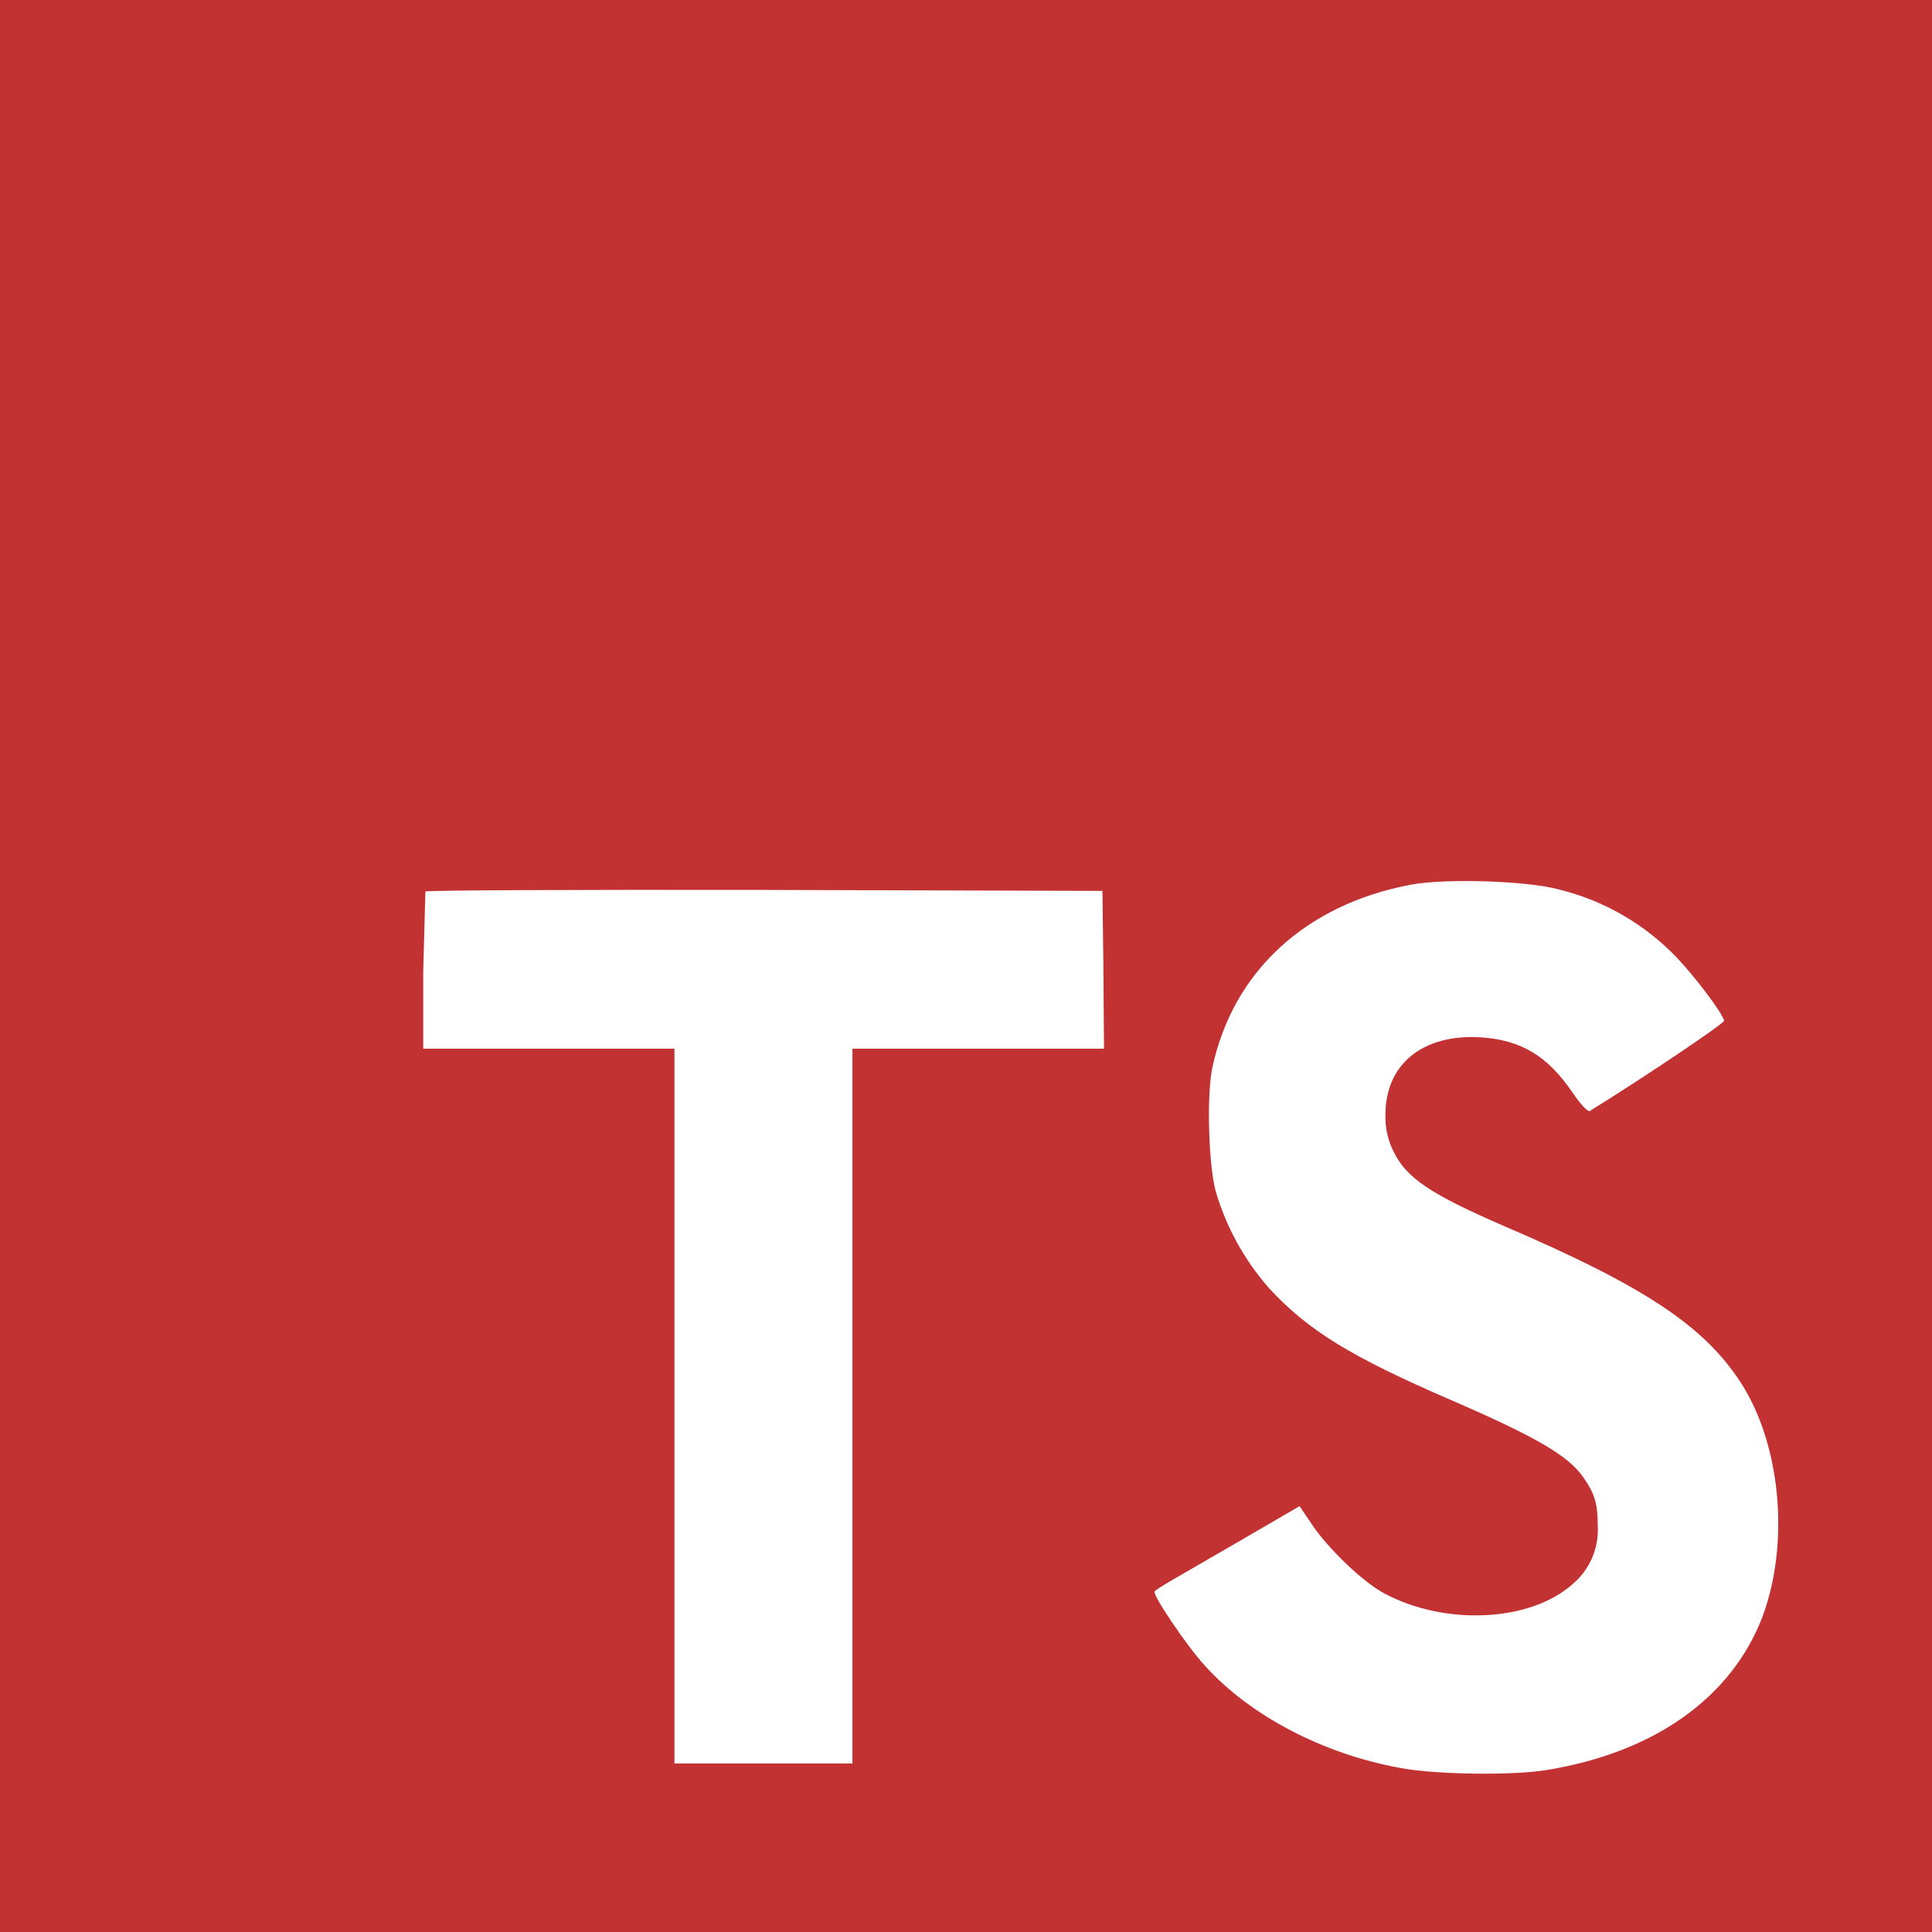
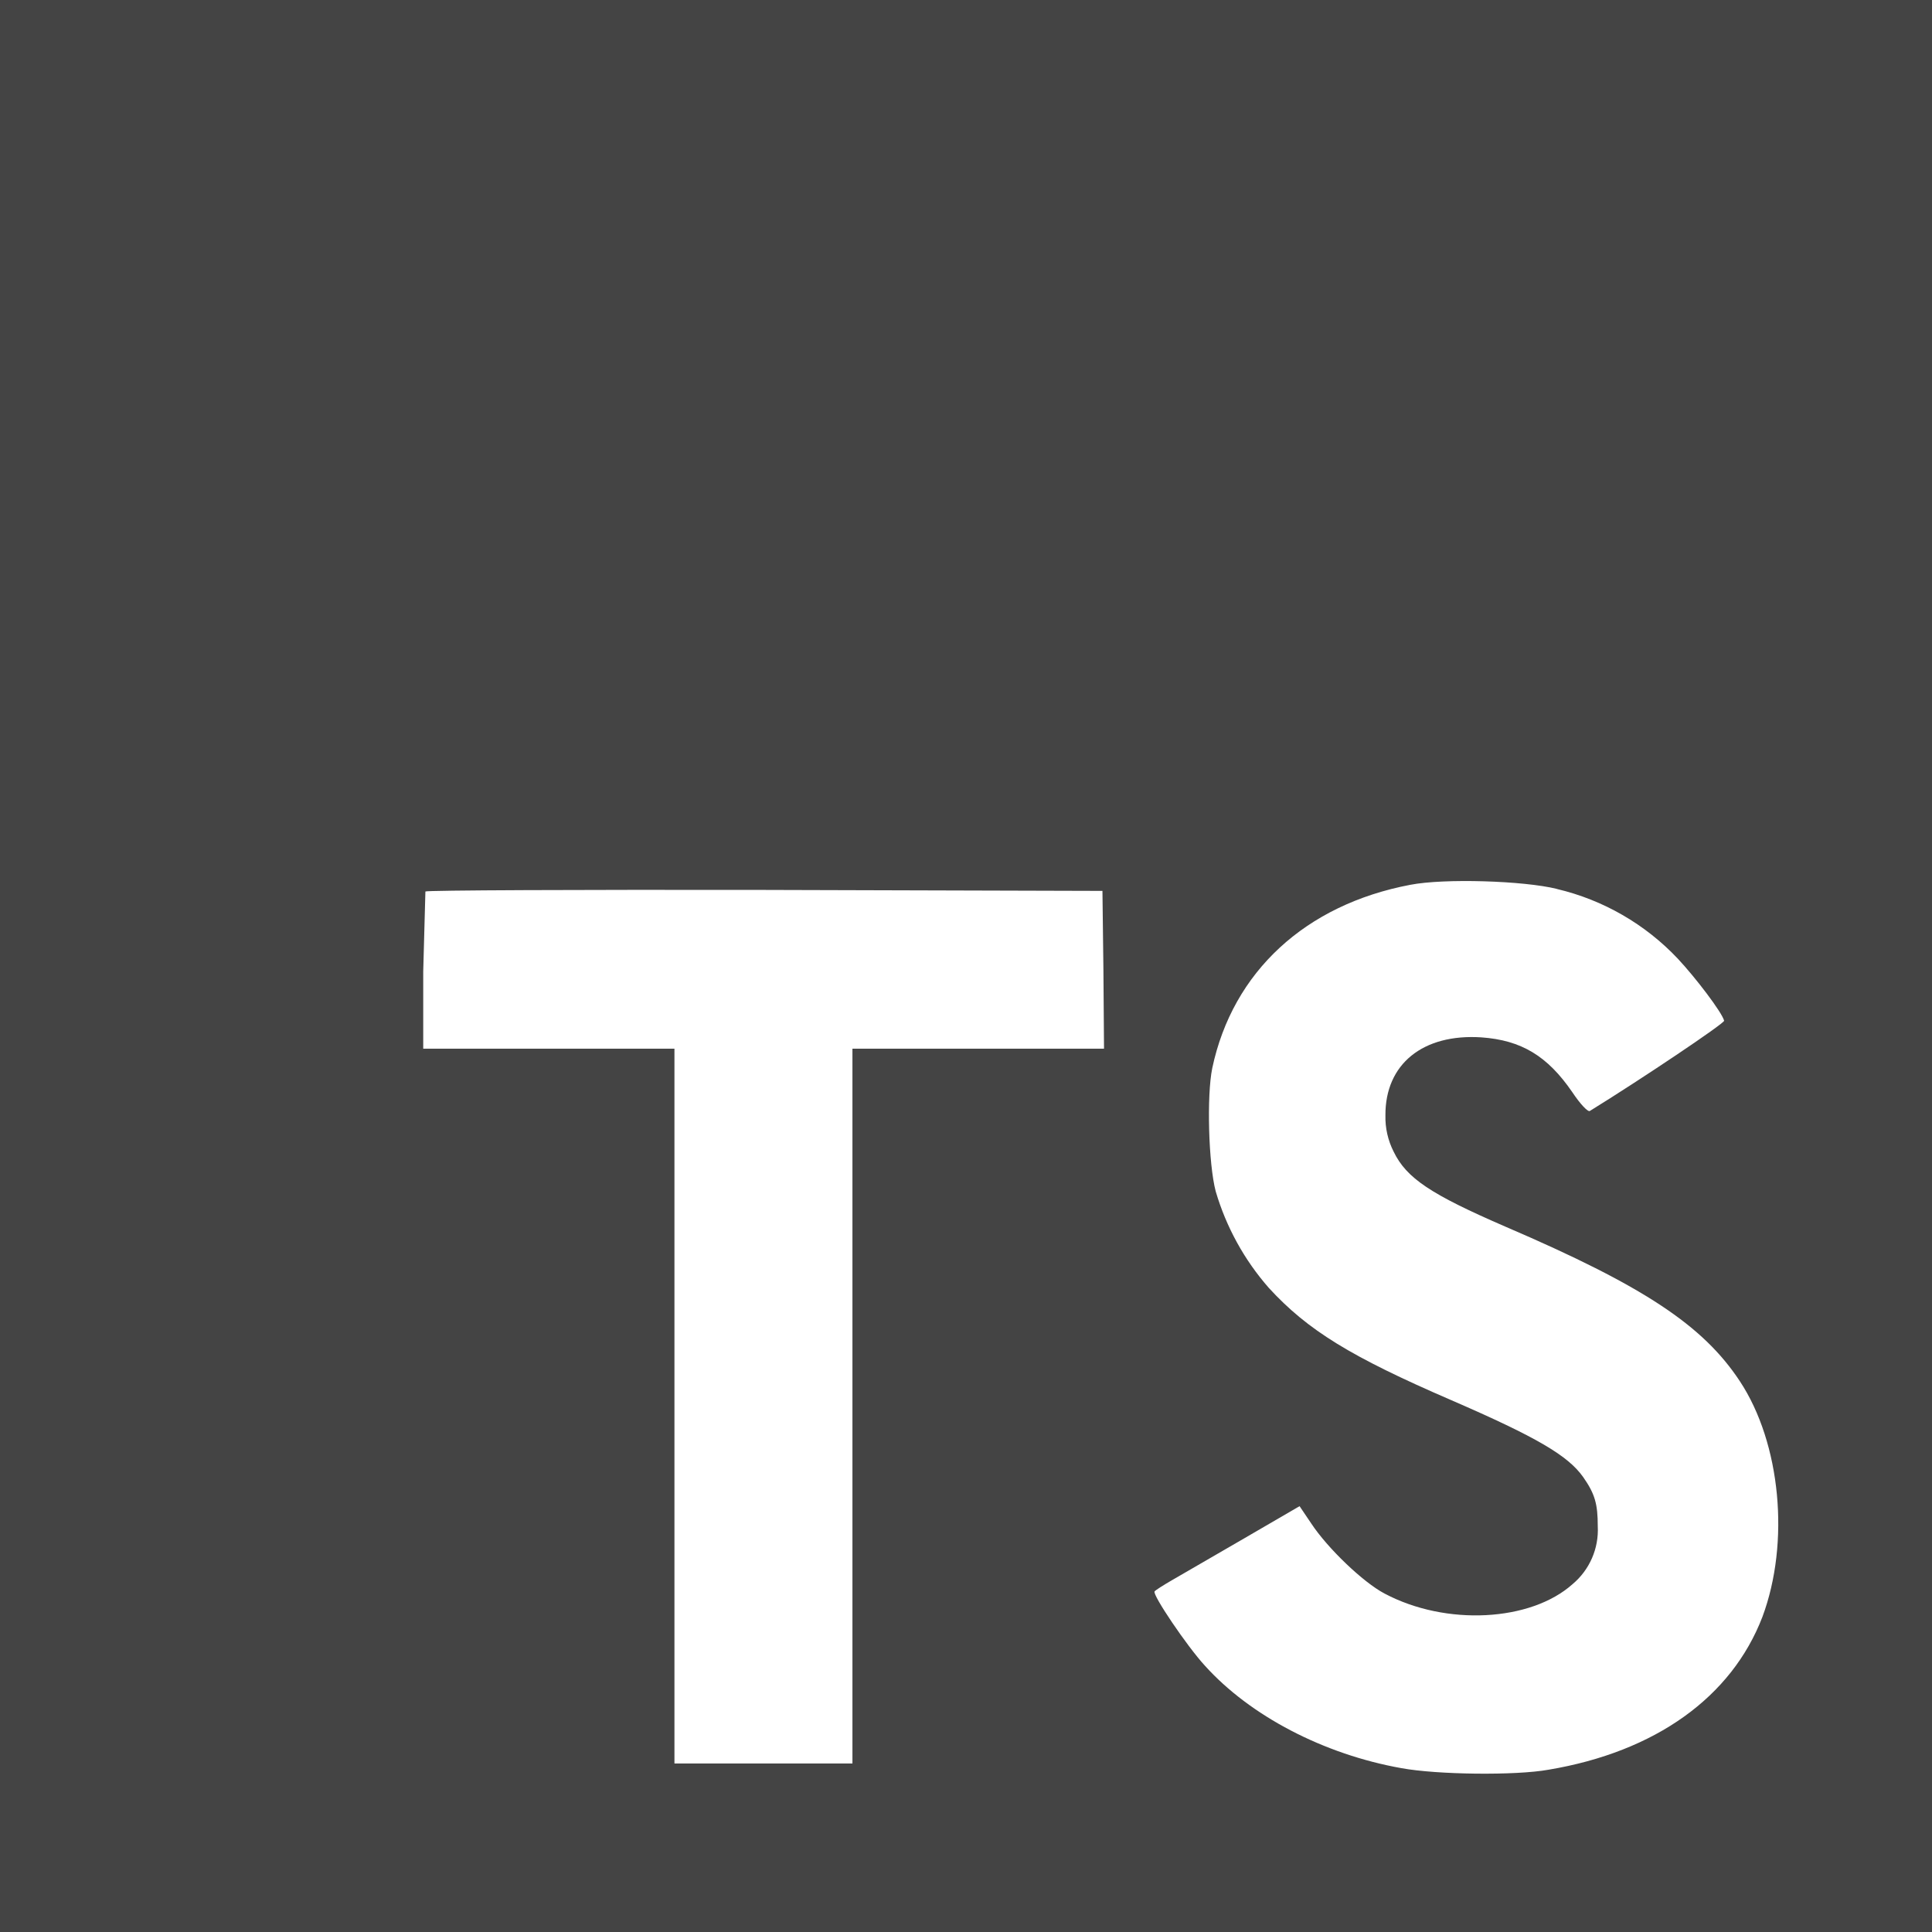
<svg xmlns="http://www.w3.org/2000/svg" preserveAspectRatio="xMidYMid meet" viewBox="0 0 32 32">
-   <path d="M0 16v16h32V0H0zm25.786-1.276a4.023 4.023 0 0 1 2.005 1.156c.292.312.729.885.766 1.026.01.042-1.38.974-2.224 1.495-.031.021-.156-.109-.292-.313-.411-.599-.844-.859-1.505-.906-.969-.063-1.594.443-1.589 1.292a1.26 1.26 0 0 0 .135.599c.214.443.615.708 1.854 1.245 2.292.984 3.271 1.635 3.88 2.557.682 1.031.833 2.677.375 3.906-.51 1.328-1.771 2.234-3.542 2.531-.547.099-1.849.083-2.438-.026-1.286-.229-2.505-.865-3.255-1.698-.297-.323-.87-1.172-.833-1.229.016-.021.146-.104.292-.188l1.188-.688.922-.536.193.286c.271.411.859.974 1.214 1.161 1.021.542 2.422.464 3.115-.156a1.17 1.17 0 0 0 .417-.958c0-.37-.047-.536-.24-.813-.25-.354-.755-.656-2.198-1.281-1.651-.714-2.365-1.151-3.01-1.854a4.236 4.236 0 0 1-.88-1.599c-.12-.453-.151-1.589-.057-2.042.339-1.599 1.547-2.708 3.281-3.036.563-.109 1.875-.068 2.427.068zm-7.51 1.339l.01 1.307h-4.167v11.839h-2.948V17.37H7.01v-1.281l.036-1.323c.016-.021 2.547-.031 5.62-.026l5.594.016z" fill="#c33232" />
+   <path d="M0 16v16h32V0H0zm25.786-1.276a4.023 4.023 0 0 1 2.005 1.156c.292.312.729.885.766 1.026.01.042-1.38.974-2.224 1.495-.031.021-.156-.109-.292-.313-.411-.599-.844-.859-1.505-.906-.969-.063-1.594.443-1.589 1.292a1.26 1.26 0 0 0 .135.599c.214.443.615.708 1.854 1.245 2.292.984 3.271 1.635 3.88 2.557.682 1.031.833 2.677.375 3.906-.51 1.328-1.771 2.234-3.542 2.531-.547.099-1.849.083-2.438-.026-1.286-.229-2.505-.865-3.255-1.698-.297-.323-.87-1.172-.833-1.229.016-.021.146-.104.292-.188l1.188-.688.922-.536.193.286c.271.411.859.974 1.214 1.161 1.021.542 2.422.464 3.115-.156a1.17 1.17 0 0 0 .417-.958c0-.37-.047-.536-.24-.813-.25-.354-.755-.656-2.198-1.281-1.651-.714-2.365-1.151-3.01-1.854a4.236 4.236 0 0 1-.88-1.599c-.12-.453-.151-1.589-.057-2.042.339-1.599 1.547-2.708 3.281-3.036.563-.109 1.875-.068 2.427.068zm-7.51 1.339l.01 1.307h-4.167v11.839h-2.948V17.37H7.01v-1.281l.036-1.323c.016-.021 2.547-.031 5.62-.026l5.594.016z" fill="#444" />
</svg>
